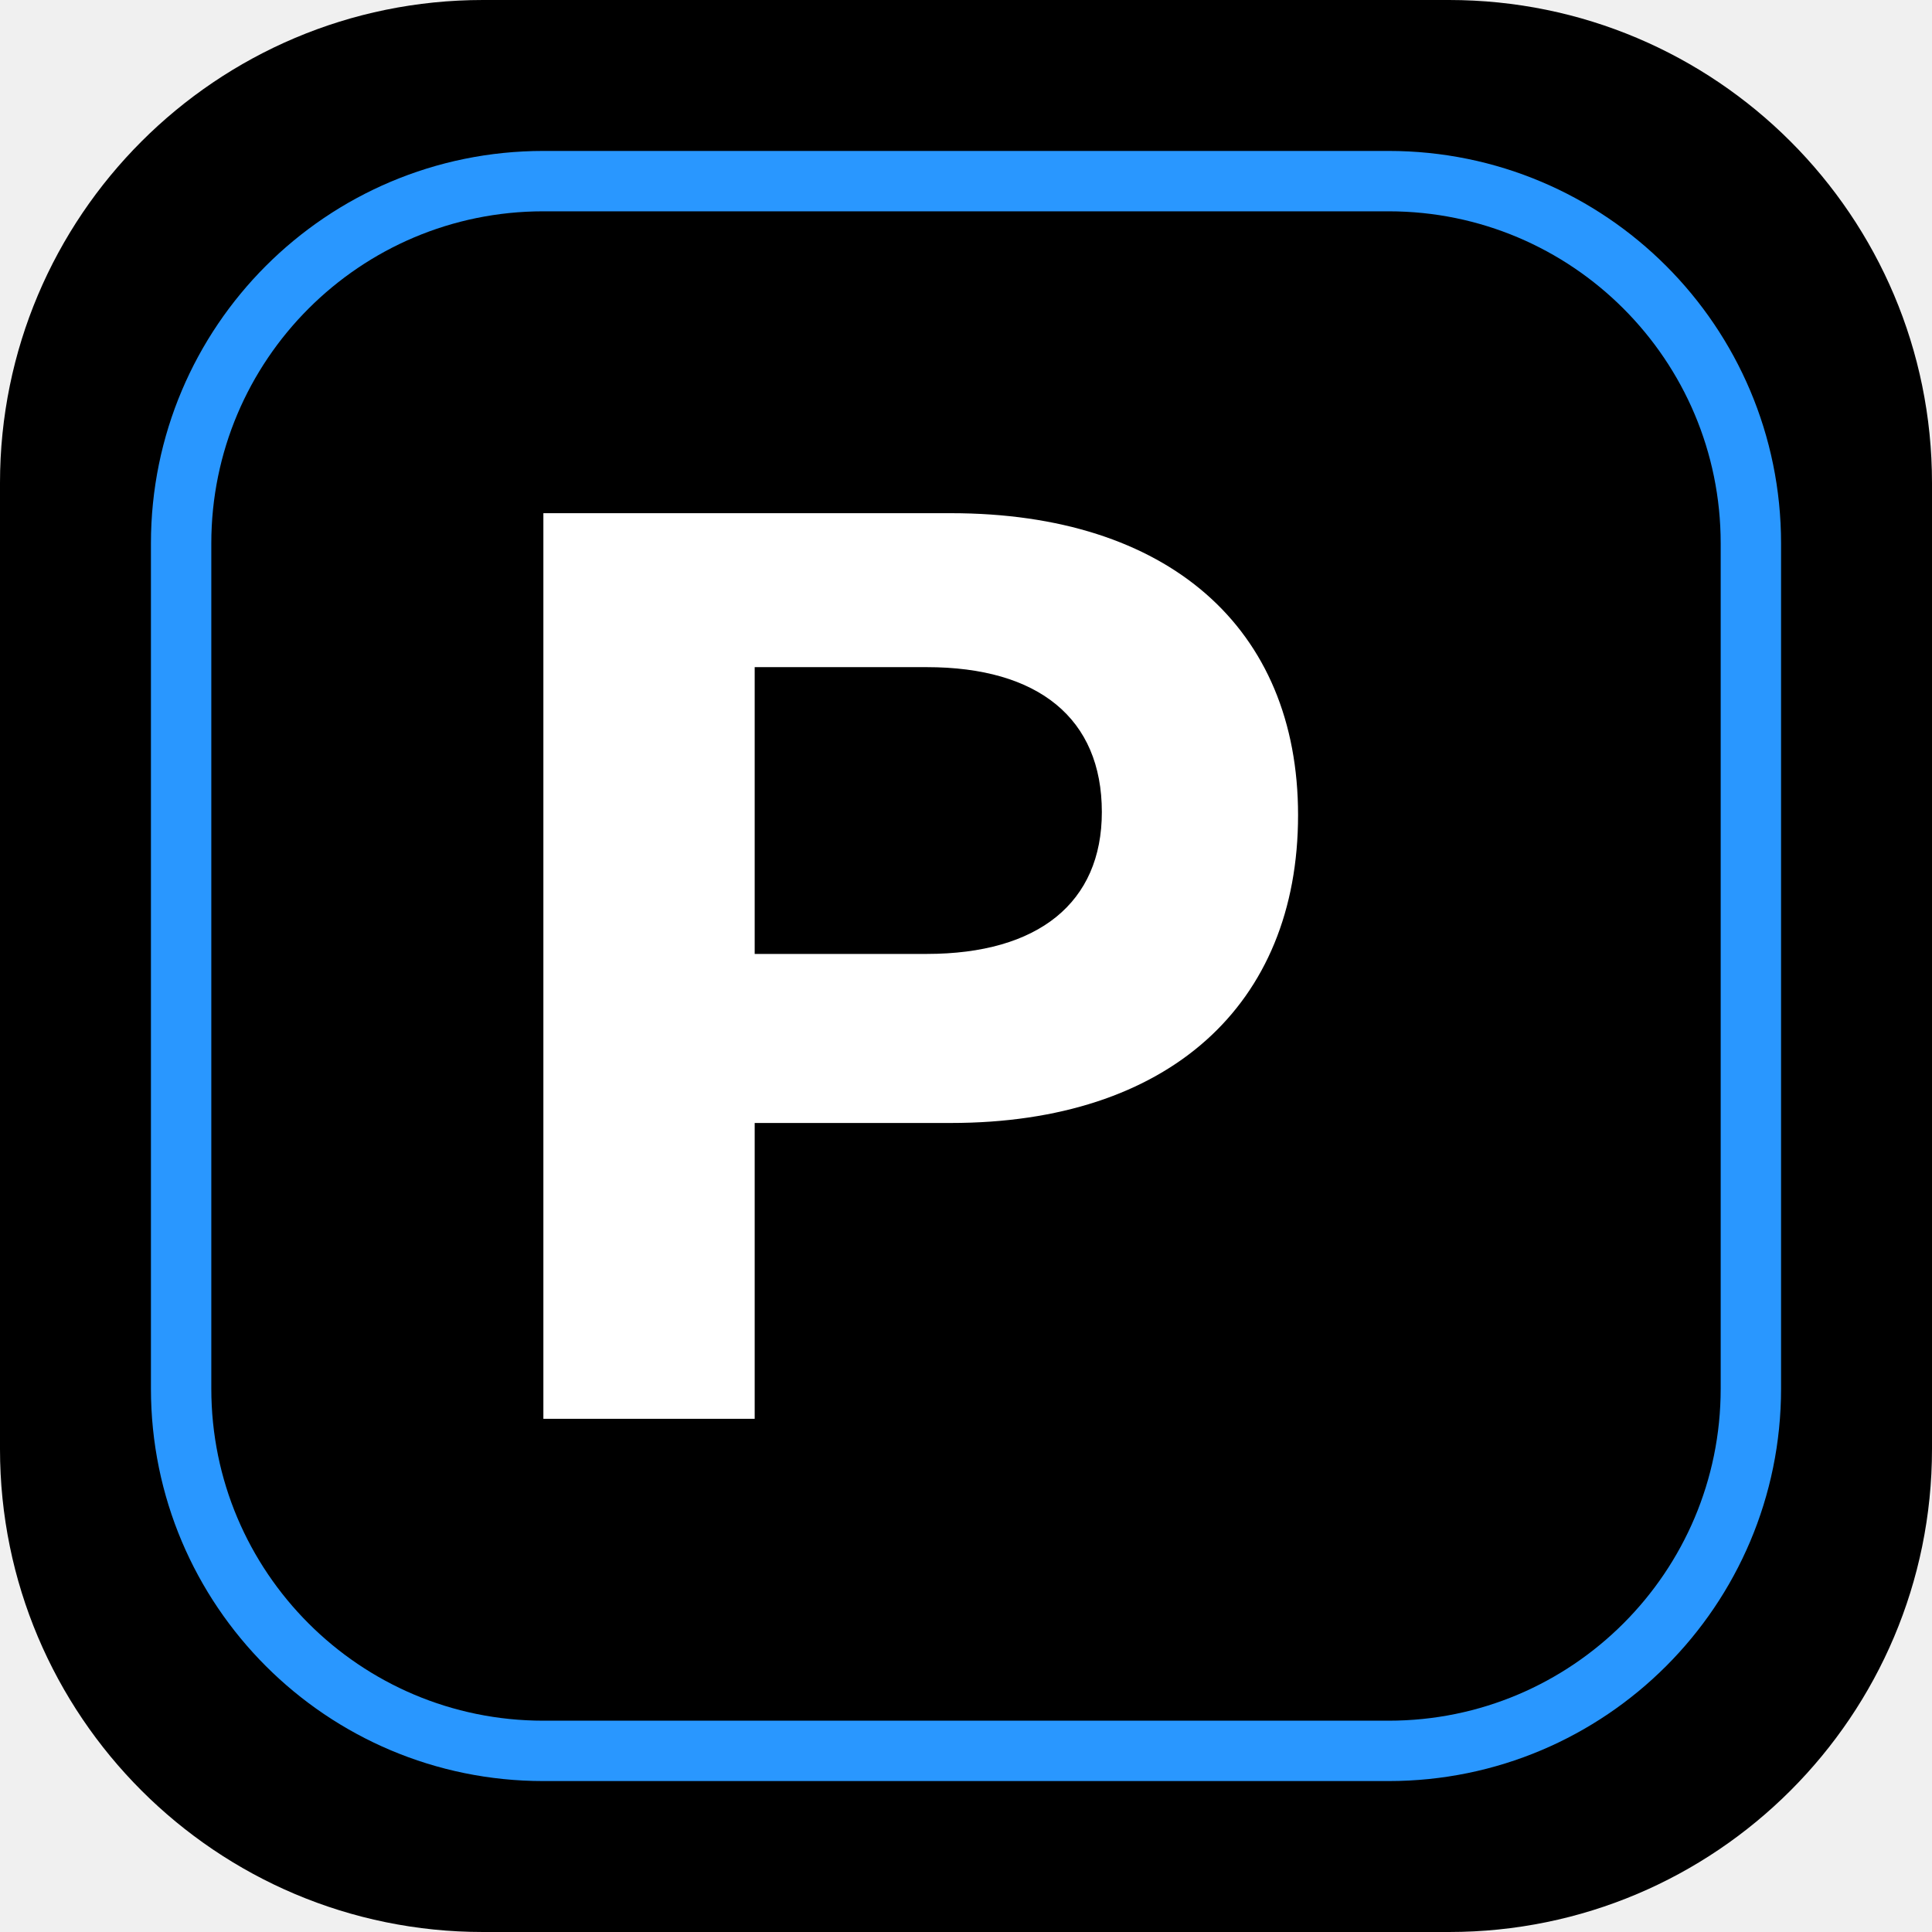
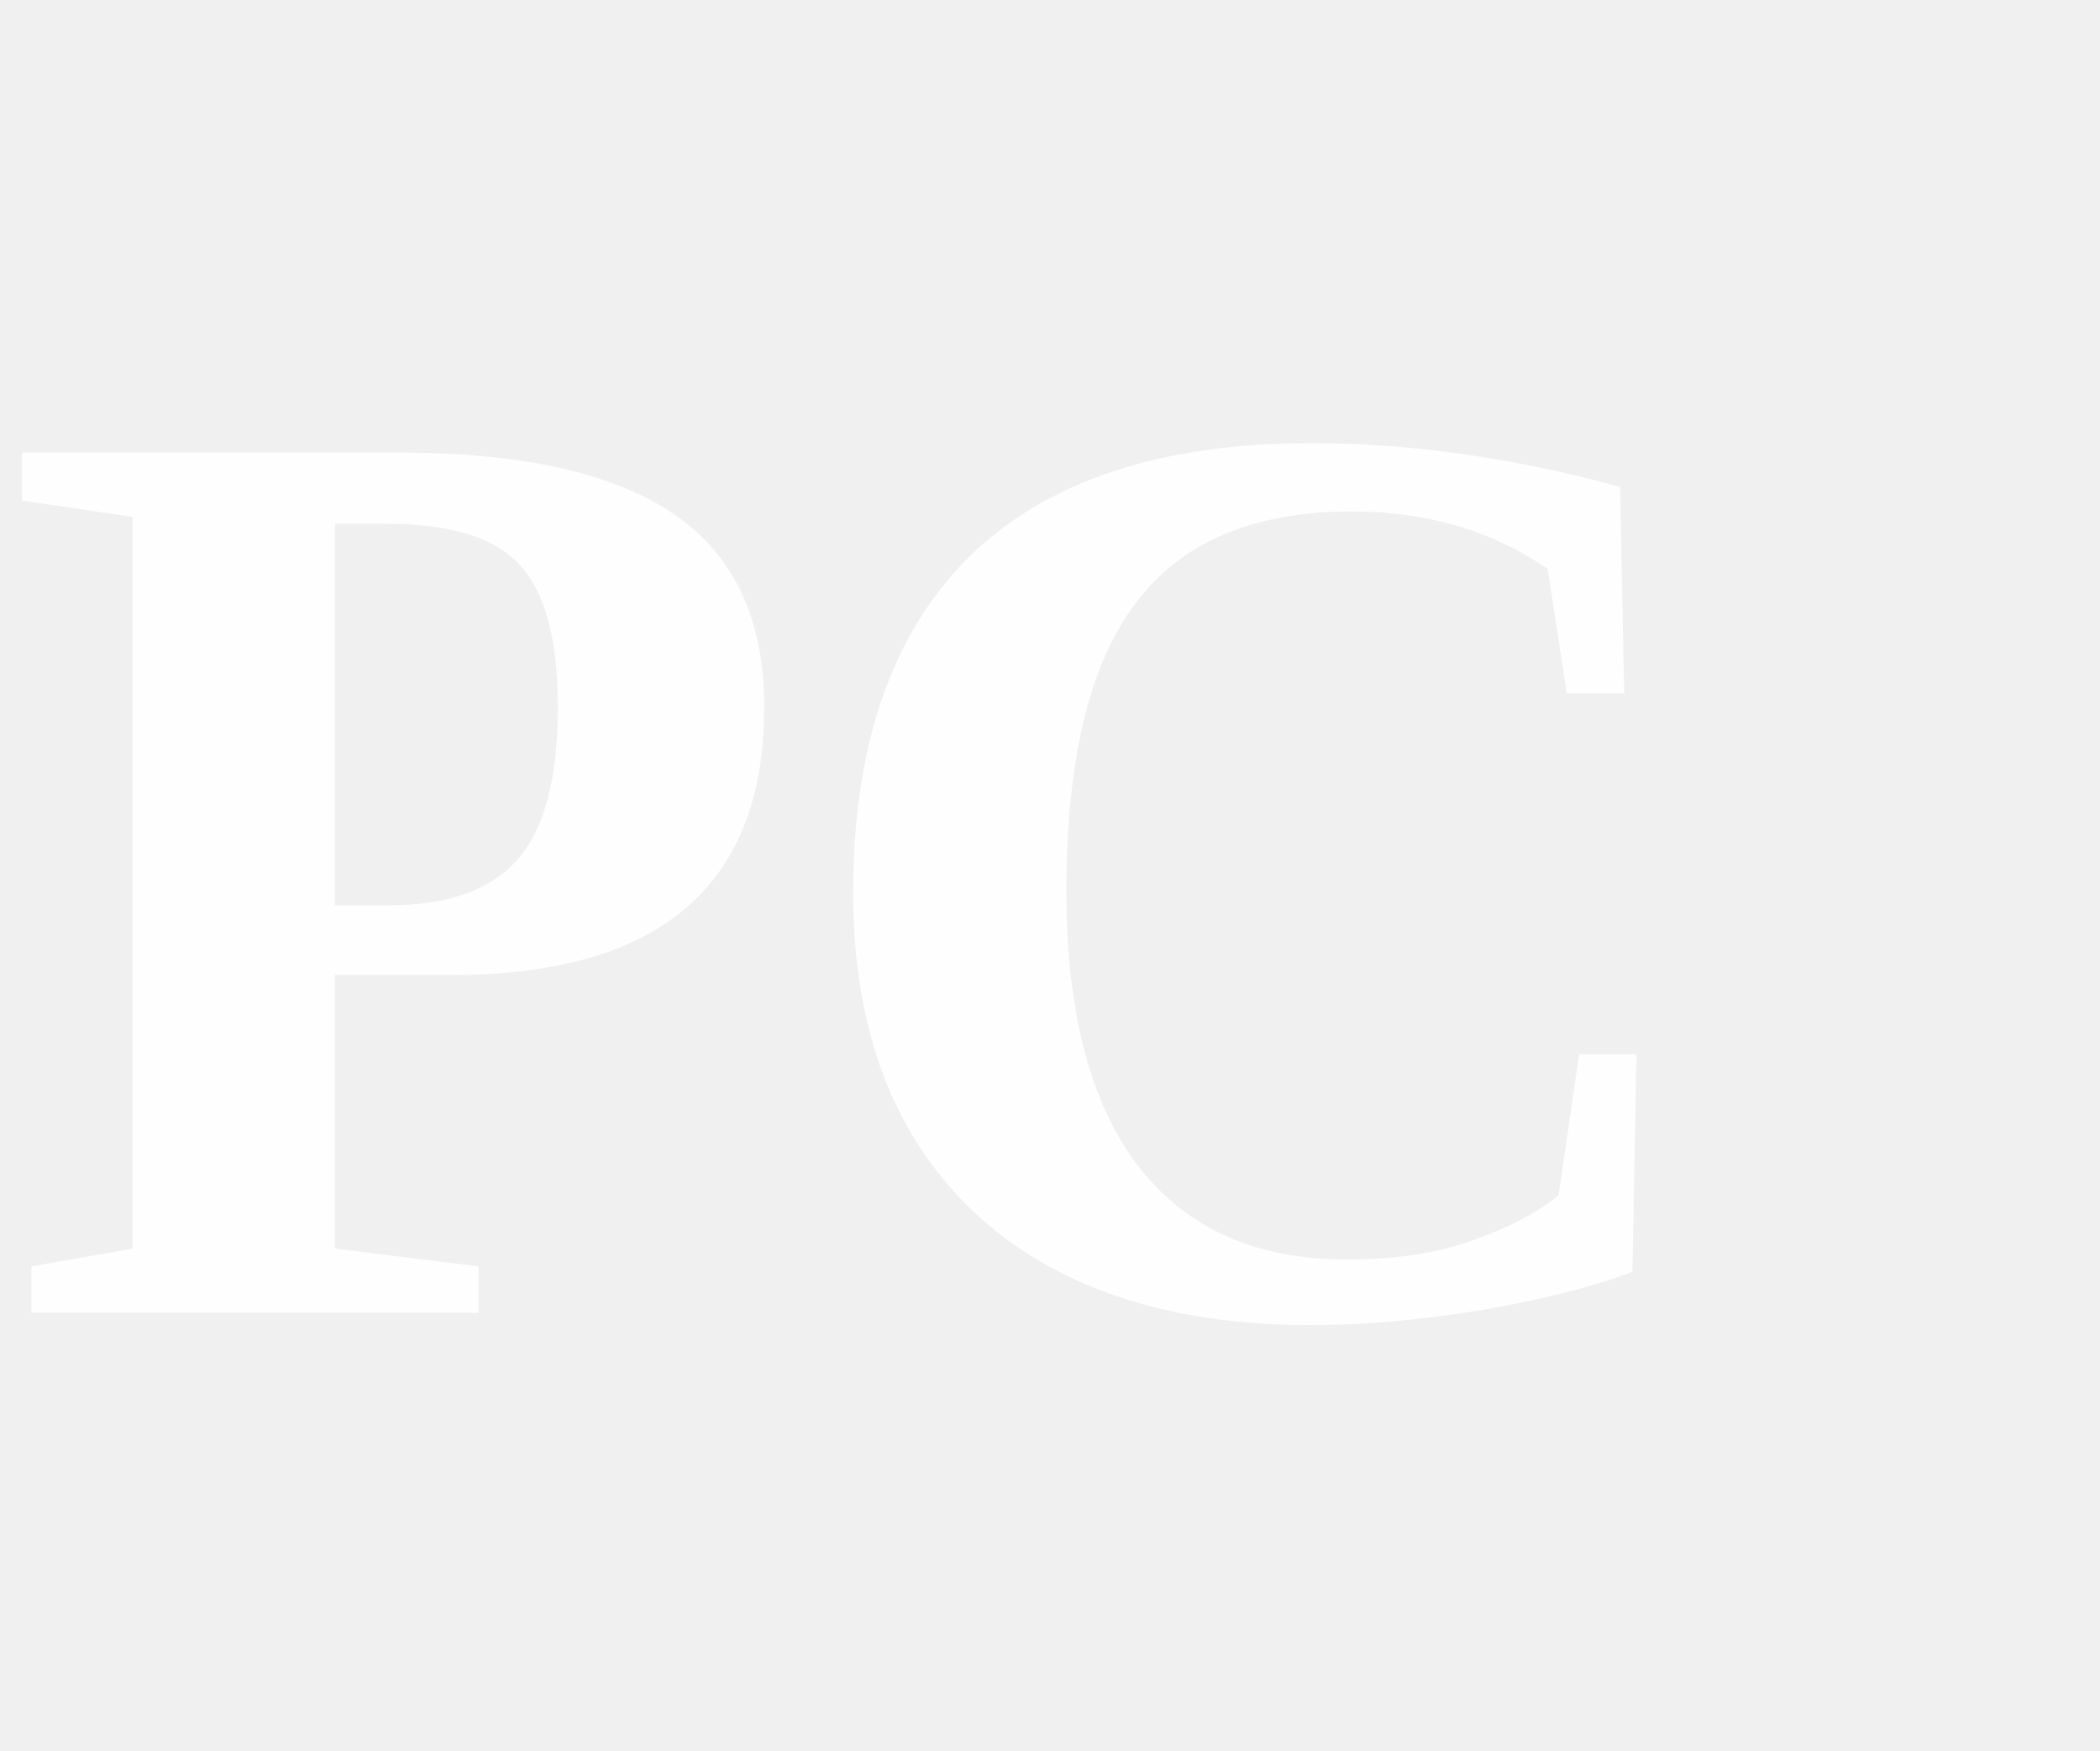
- <svg xmlns="http://www.w3.org/2000/svg" viewBox="0 0 64 64" role="img" aria-label="Pedro Campelo">
-   <rect width="64" height="64" rx="16" fill="#000000" />
-   <rect x="6" y="6" width="52" height="52" rx="12" fill="none" stroke="#2997ff" stroke-width="2" />
-   <path d="M18 47V17h13.5c7.2 0 11.5 3.8 11.5 10 0 6.3-4.3 10.2-11.5 10.2H25V47H18Zm7-15.4h5.7c3.7 0 5.8-1.7 5.8-4.7 0-3.1-2.1-4.8-5.8-4.8H25v9.5Z" fill="#ffffff" />
+ <svg xmlns="http://www.w3.org/2000/svg" viewBox="0 0 24 20" width="24" height="20" role="img" aria-label="PC logo">
+   <text x="0" y="15" font-family="Crimson Pro, Georgia, Times New Roman, serif" font-size="15" font-weight="600" letter-spacing="-0.01em" fill="#ffffff" opacity="0.9">PC</text>
</svg>
